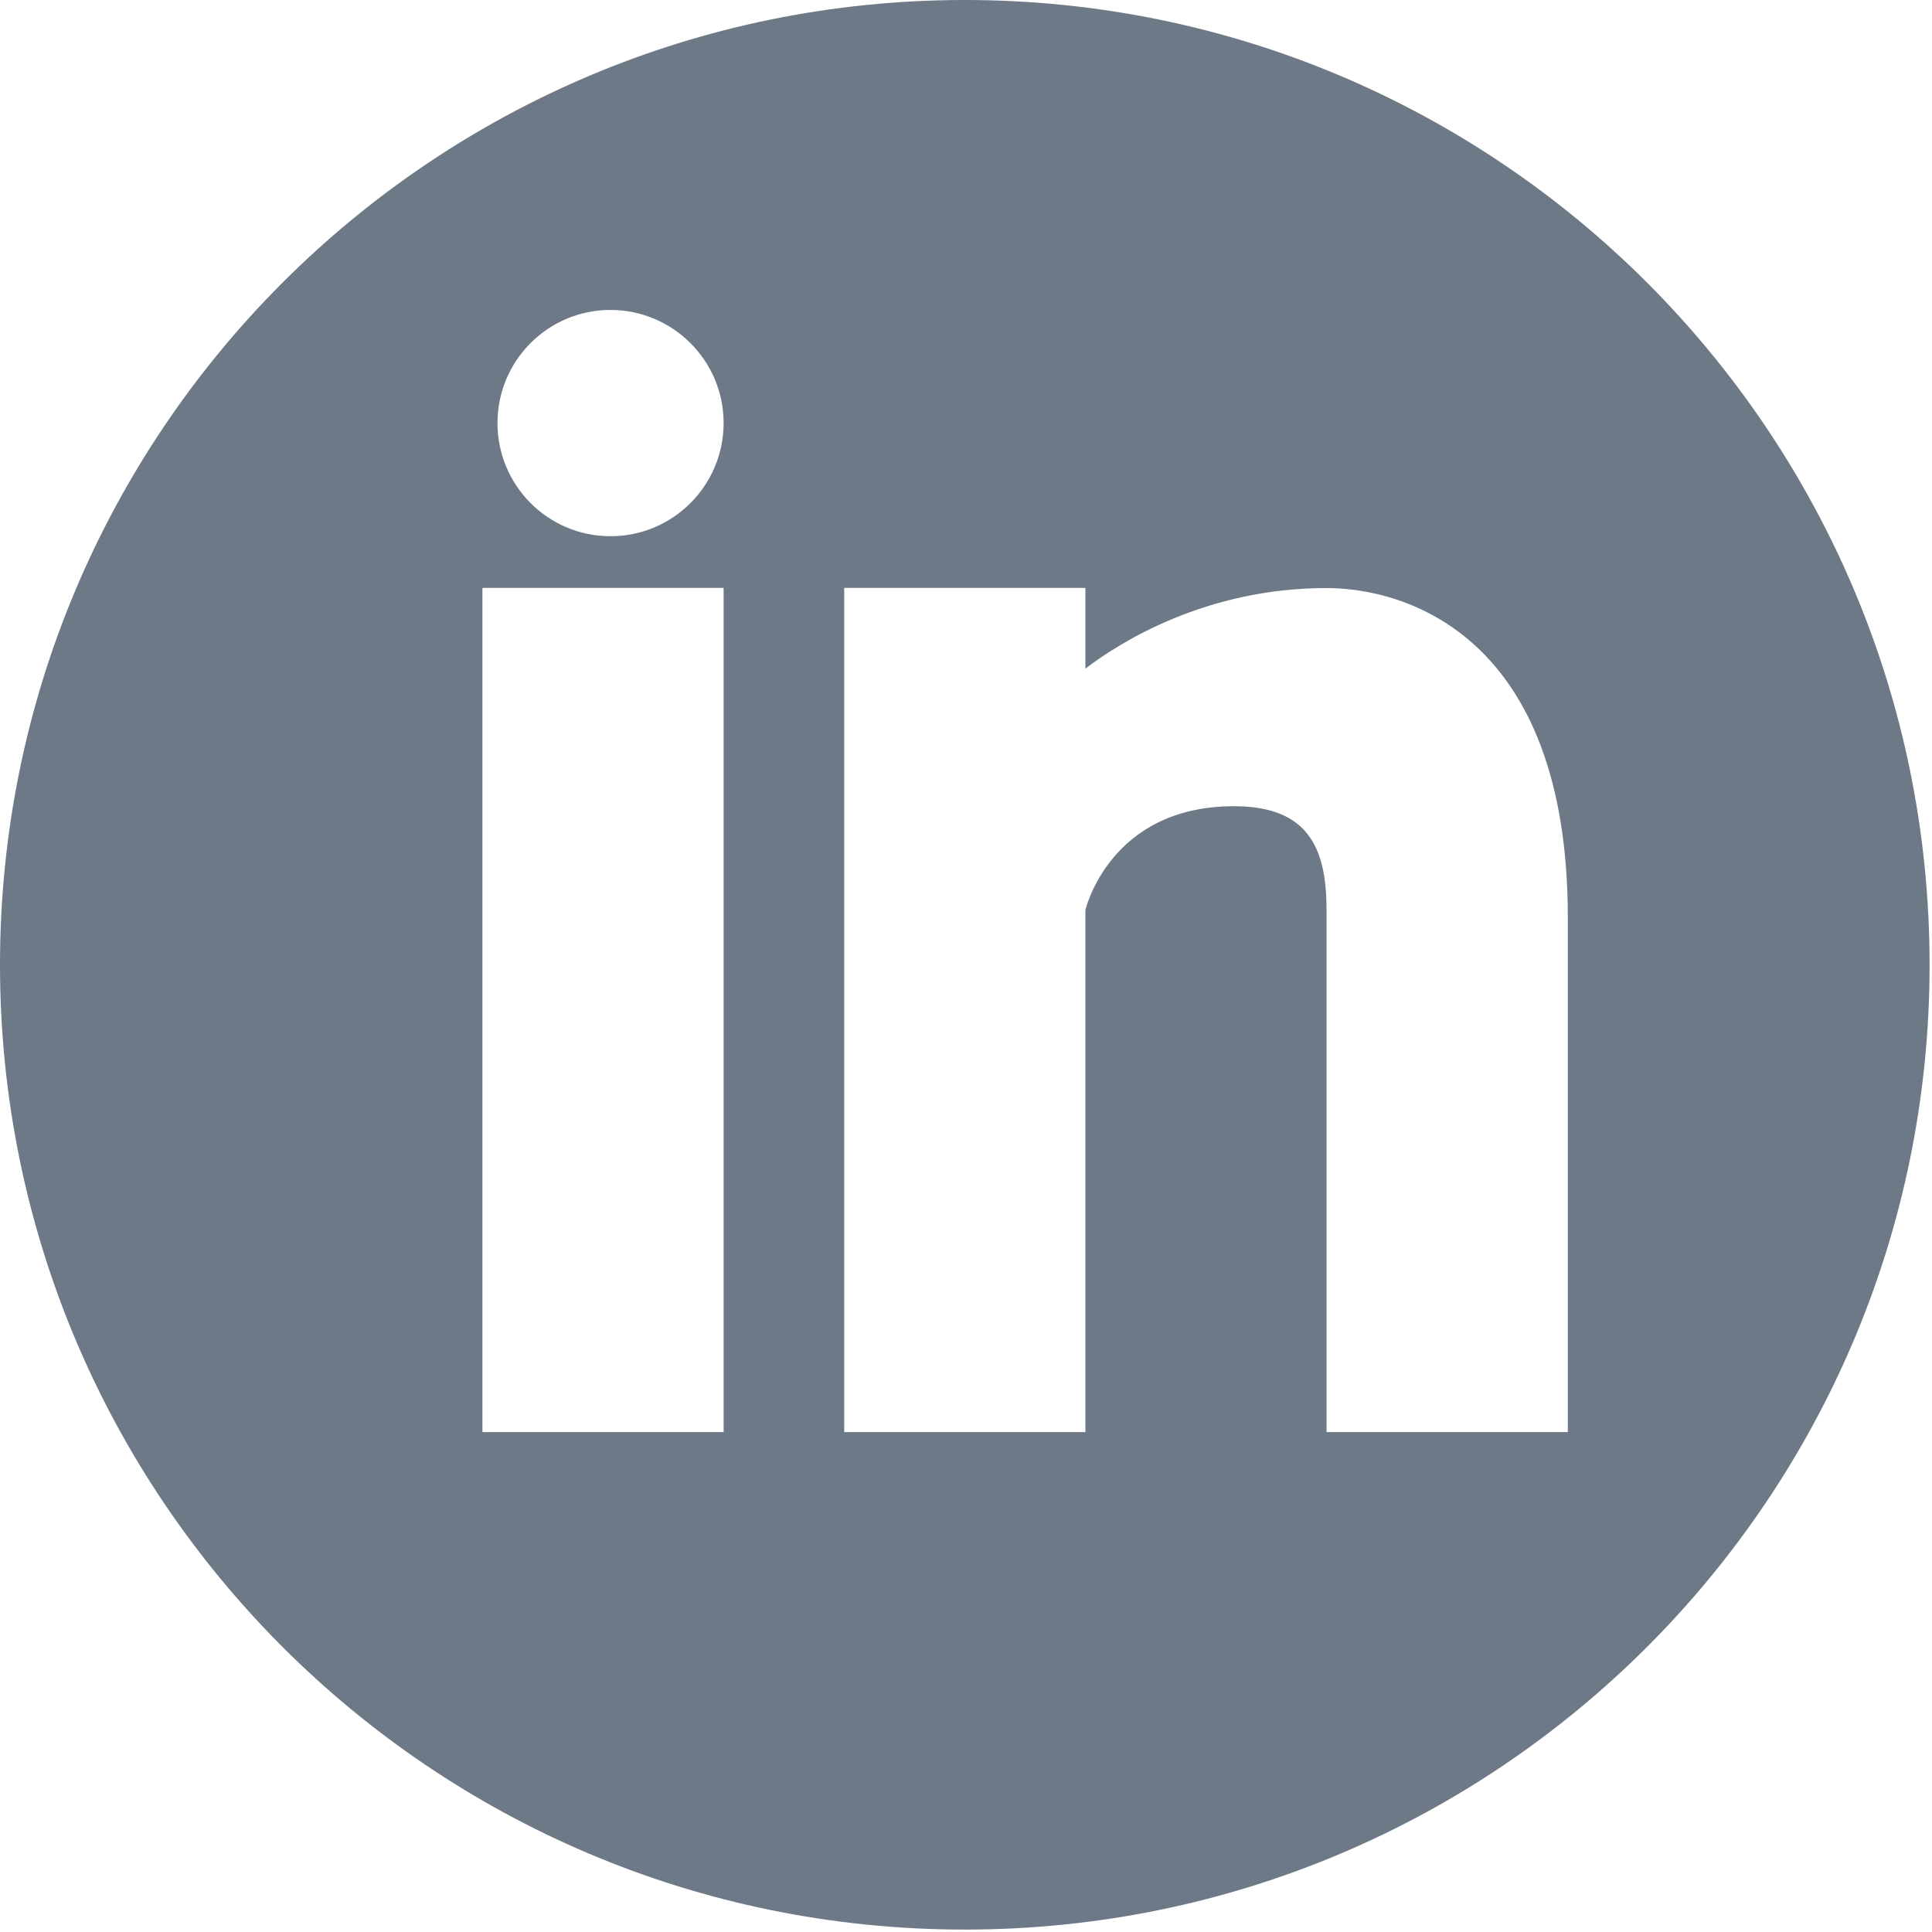
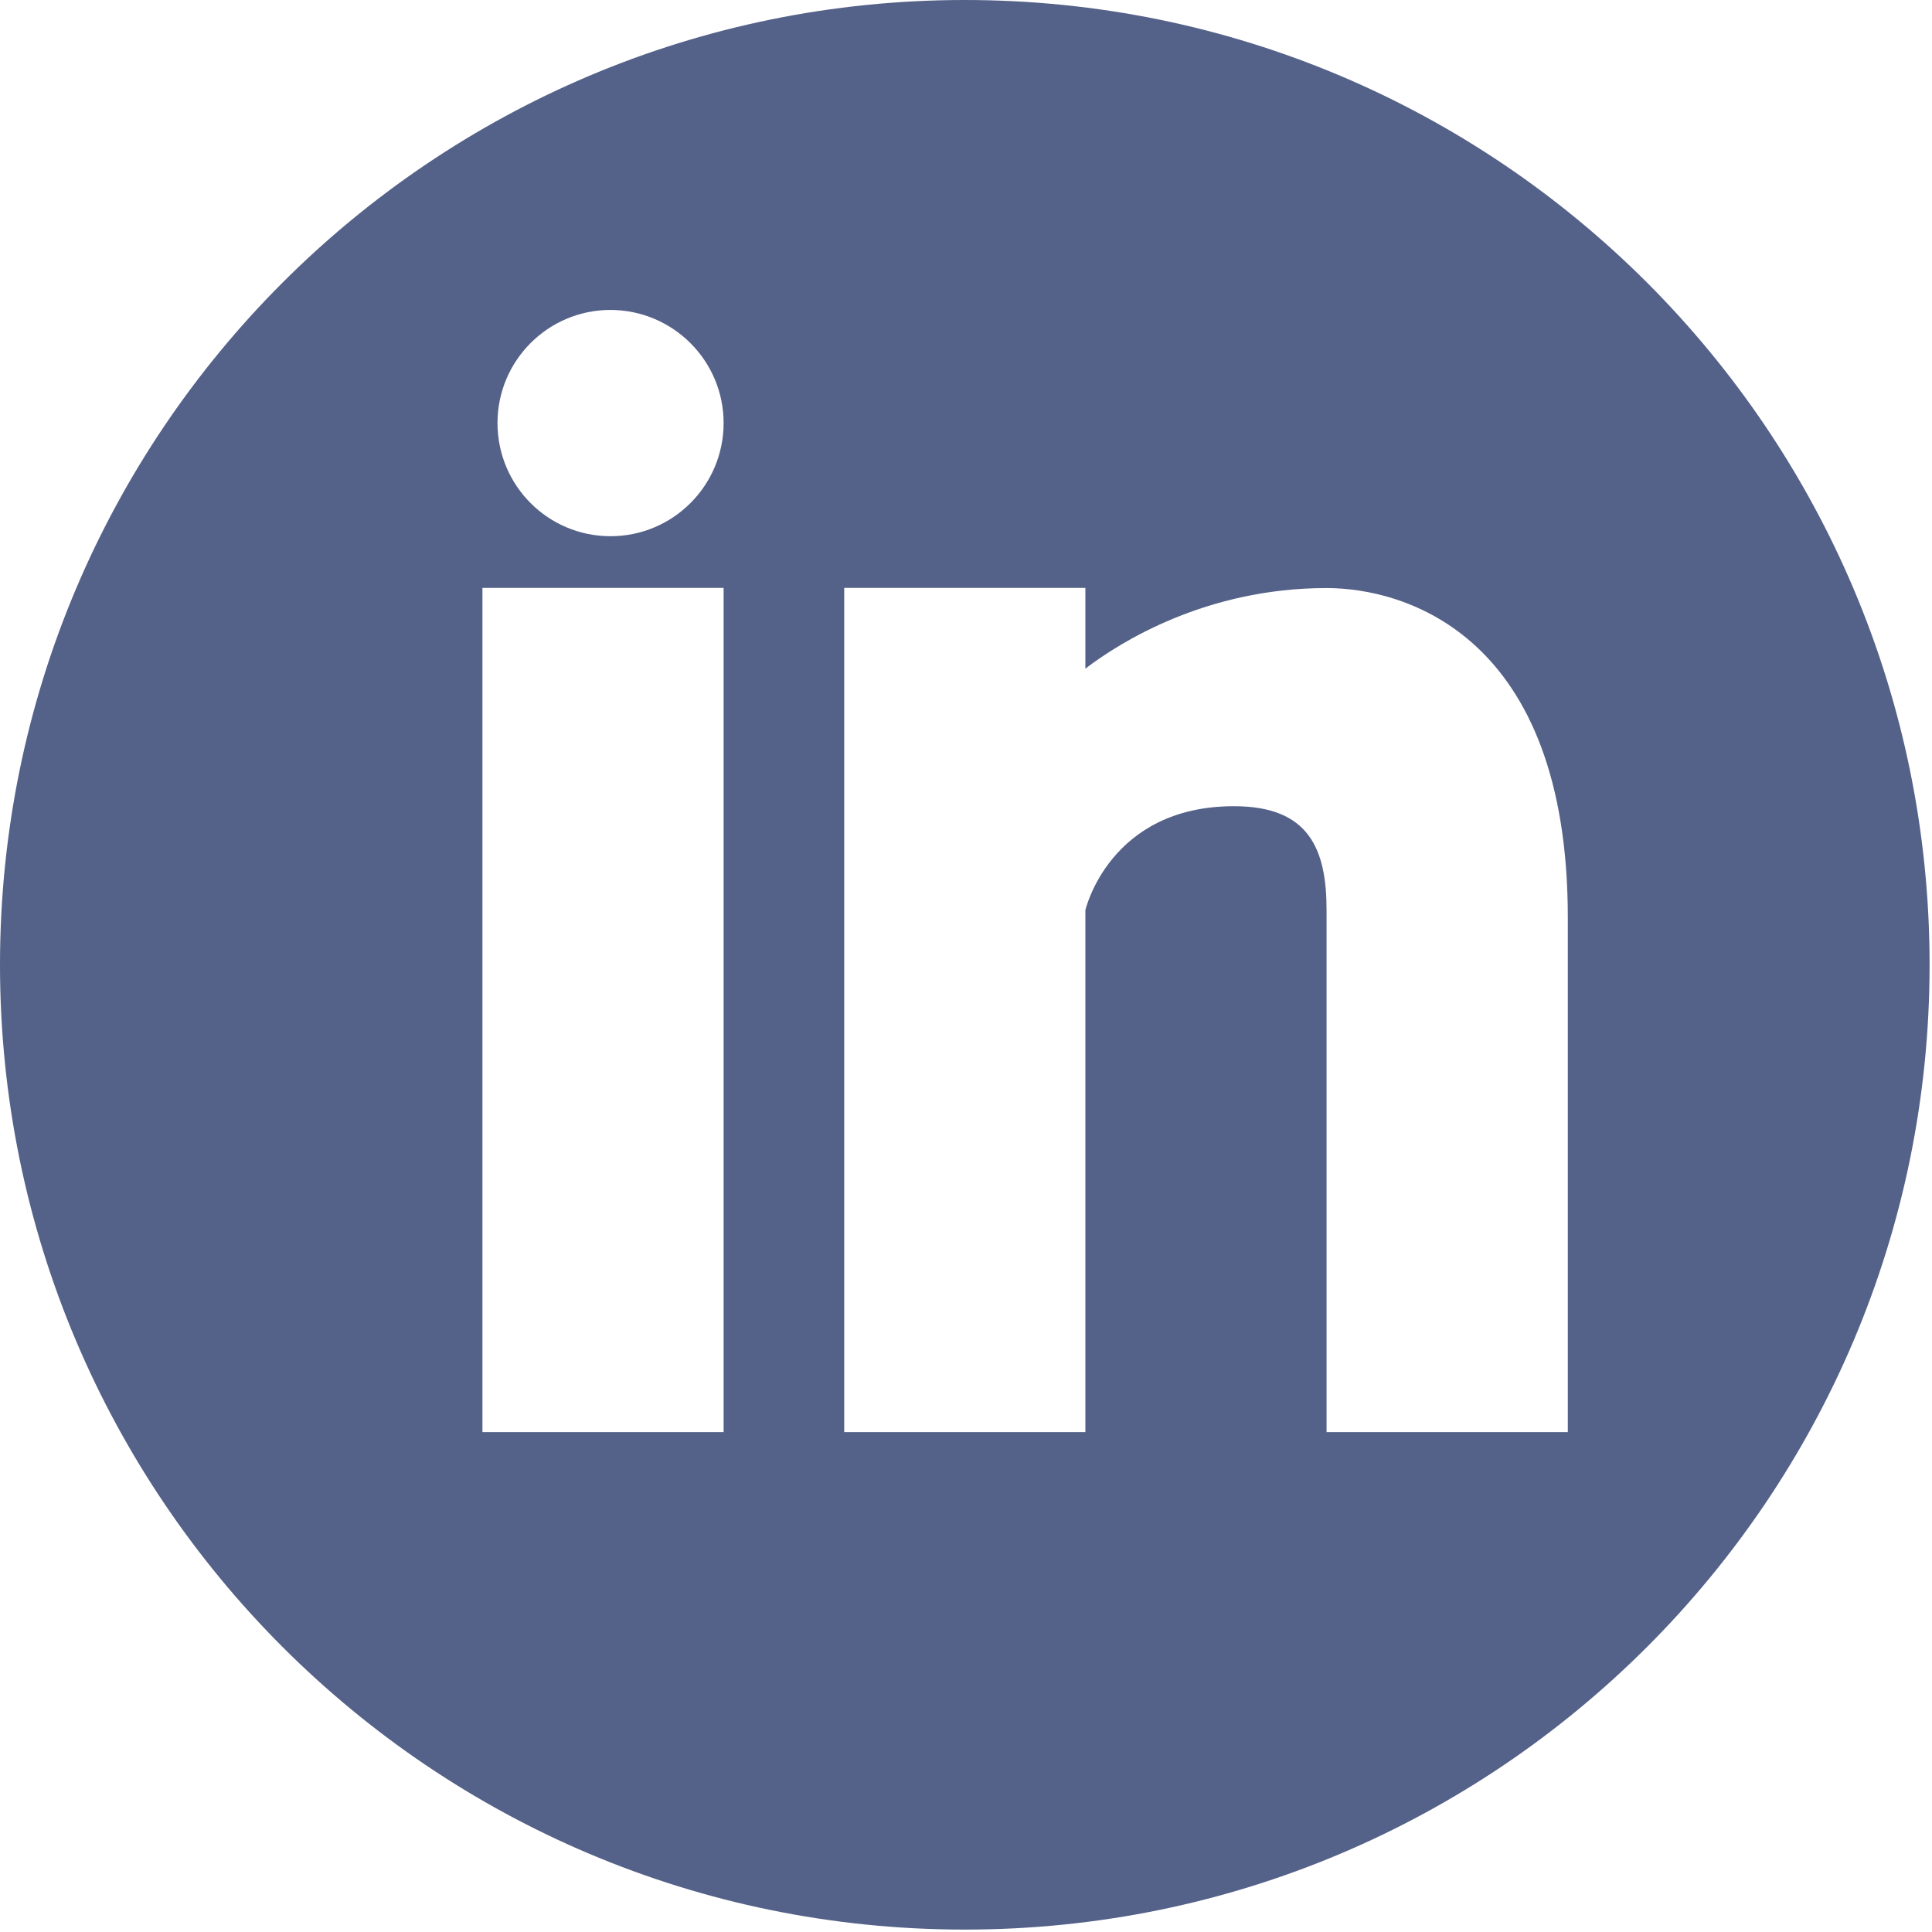
<svg xmlns="http://www.w3.org/2000/svg" width="24px" height="24px" viewBox="0 0 24 24" version="1.1">
  <defs />
  <g id="Page-9" stroke="none" stroke-width="1" fill="none" fill-rule="evenodd">
-     <g id="Artboard" transform="translate(-771, -259)" fill="#6E7987" fill-rule="nonzero">
+     <g id="Artboard" transform="translate(-771, -259)" fill="#546188" fill-rule="nonzero">
      <g id="Bars/Social-Media/Icons/google-+-base-+-Bars/Social-Media/Icons/twitter-+-Bars/Social-Media/Icons/reddit-+-Rectangle-3-+-Bars/Social-Media/Icons/telegram-+-Bars/Social-Media/Icons/Linked-In-Mask" transform="translate(491, 259)">
        <path d="M291.985,0 C285.366,0 280,5.366 280,11.985 C280,18.604 285.366,23.97 291.985,23.97 C298.604,23.97 303.97,18.604 303.97,11.985 C303.97,5.365 298.604,0 291.985,0 Z M288.989,17.79 L285.993,17.79 L285.993,7.303 L288.989,7.303 L288.989,17.79 Z M287.584,6.661 C286.807,6.661 286.18,6.031 286.18,5.255 C286.18,4.479 286.809,3.85 287.584,3.85 C288.36,3.852 288.989,4.481 288.989,5.255 C288.989,6.031 288.36,6.661 287.584,6.661 Z M299.476,17.79 L296.479,17.79 L296.479,11.306 C296.479,10.547 296.262,10.015 295.329,10.015 C293.781,10.015 293.483,11.306 293.483,11.306 L293.483,17.79 L290.487,17.79 L290.487,7.303 L293.483,7.303 L293.483,8.306 C293.912,7.978 294.981,7.305 296.479,7.305 C297.45,7.305 299.476,7.886 299.476,11.398 L299.476,17.79 Z" id="linkedin" />
      </g>
    </g>
  </g>
</svg>
